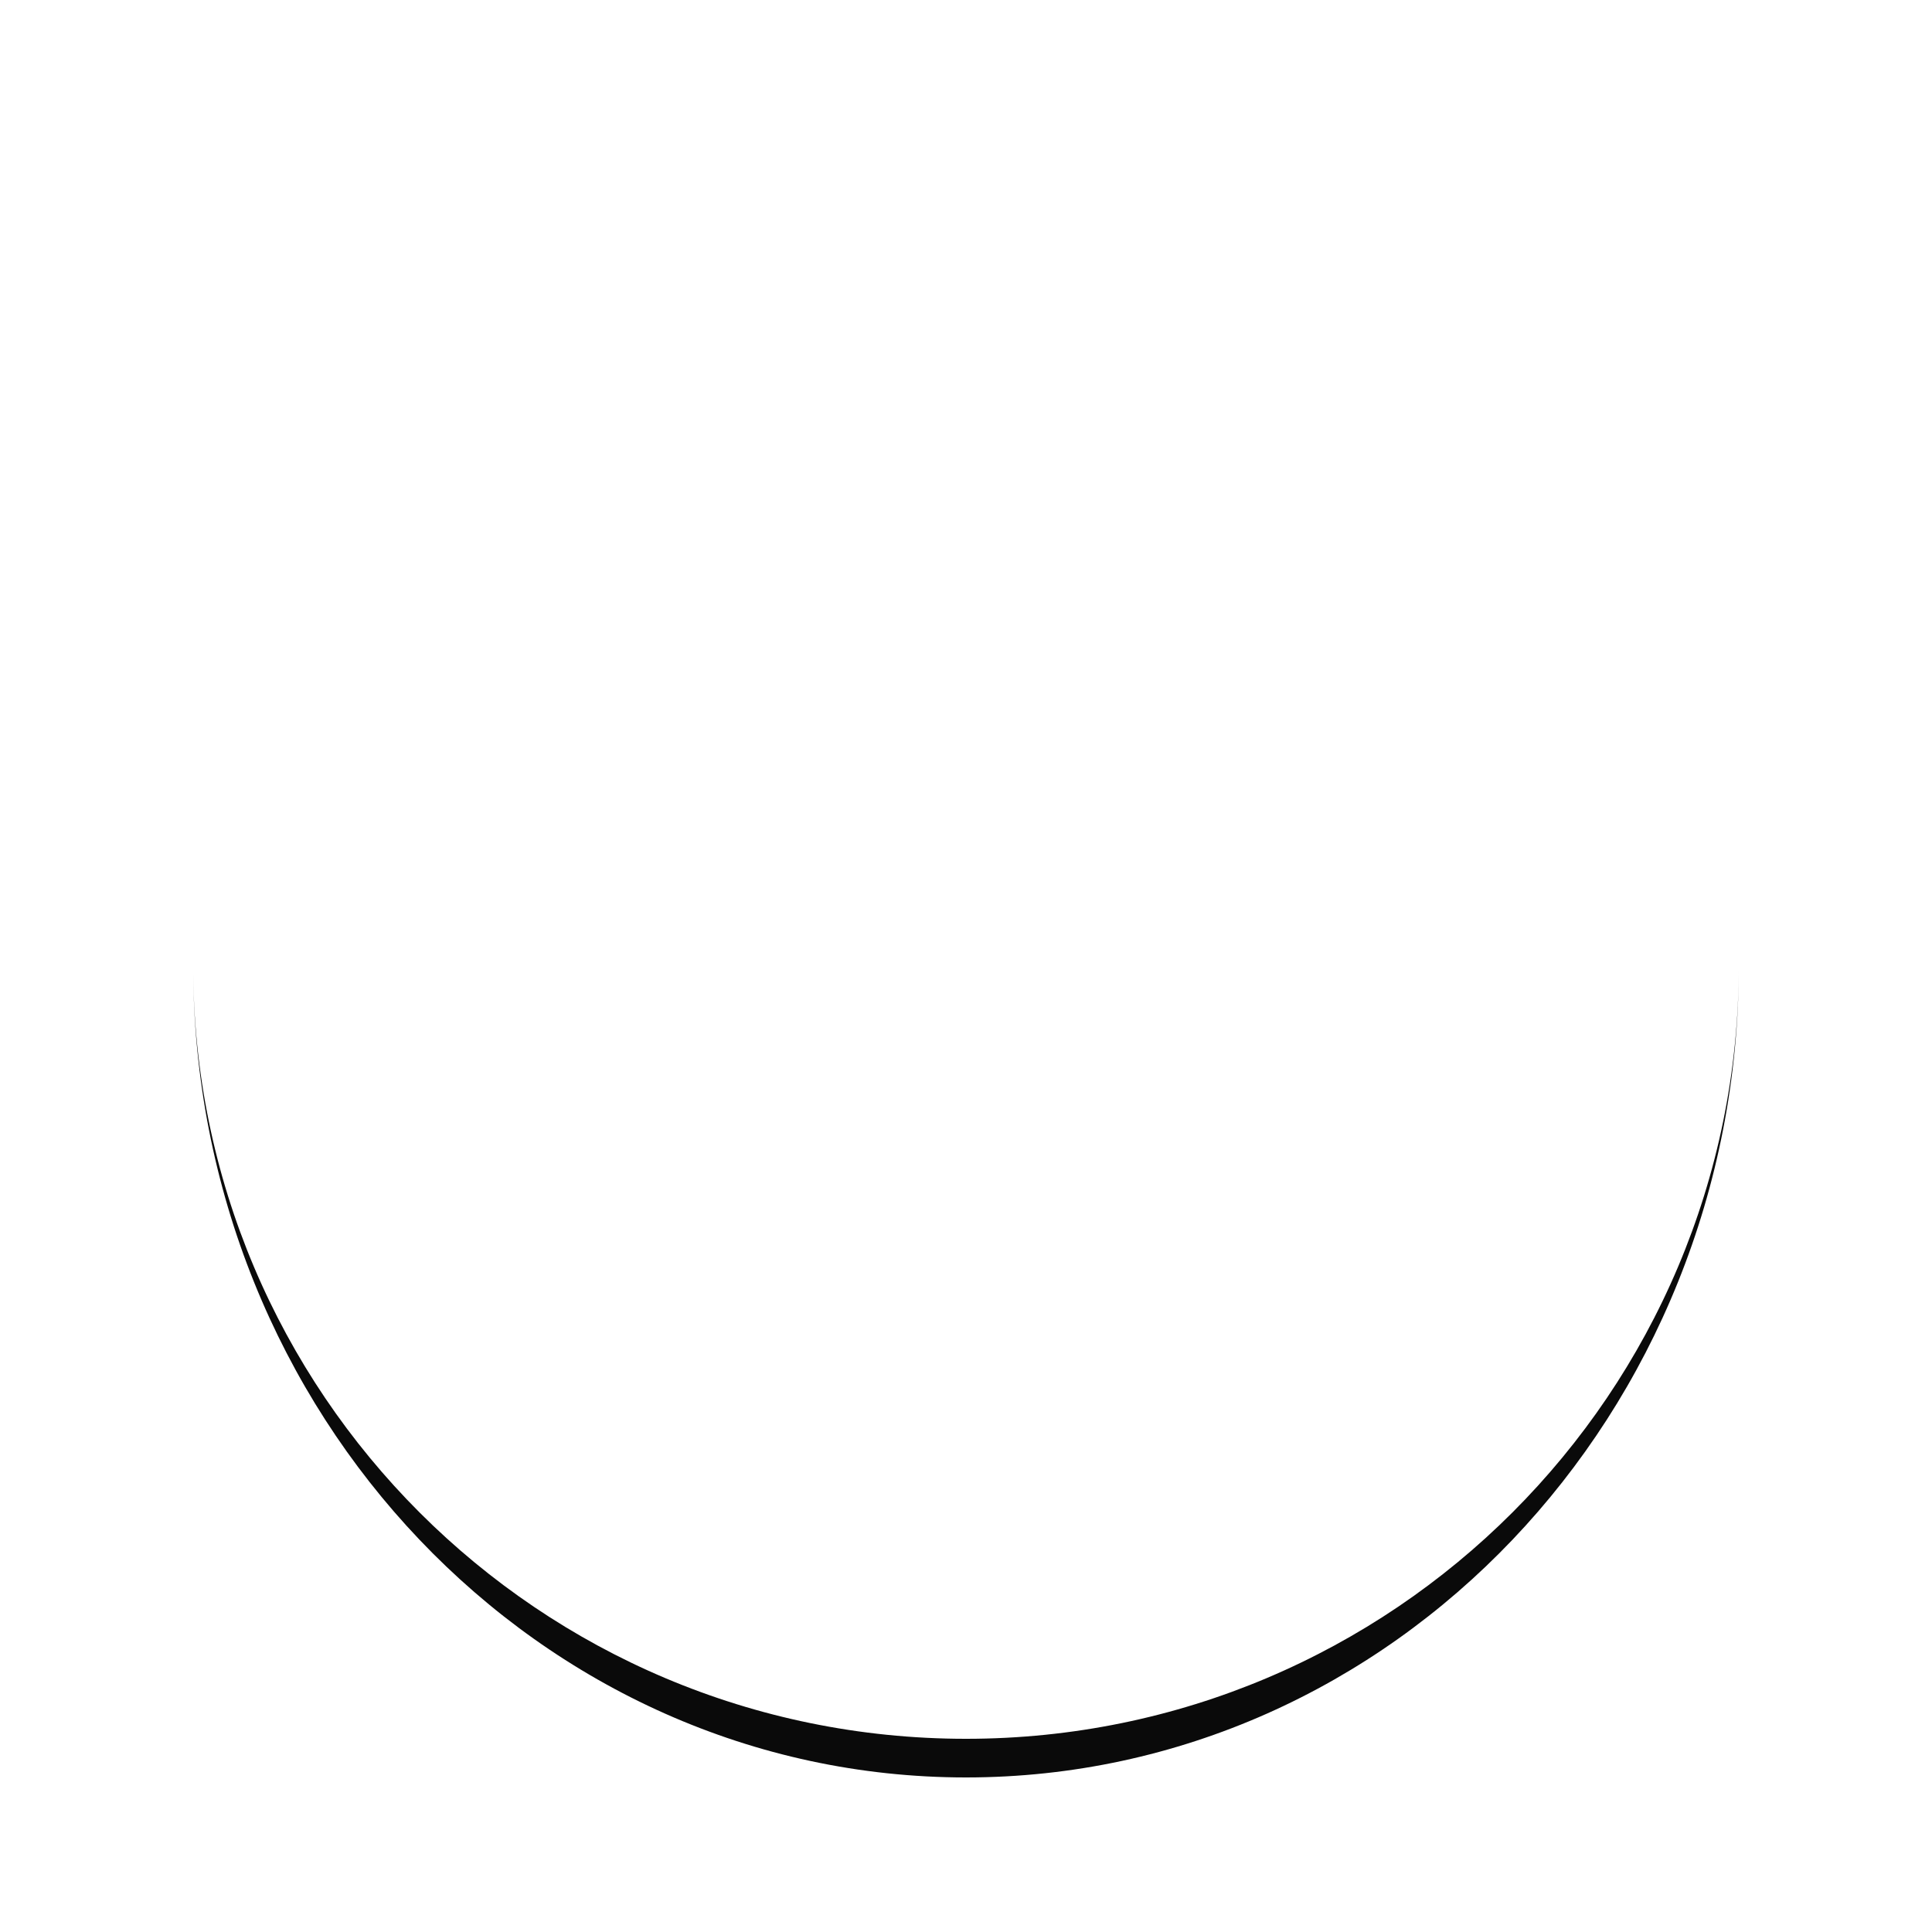
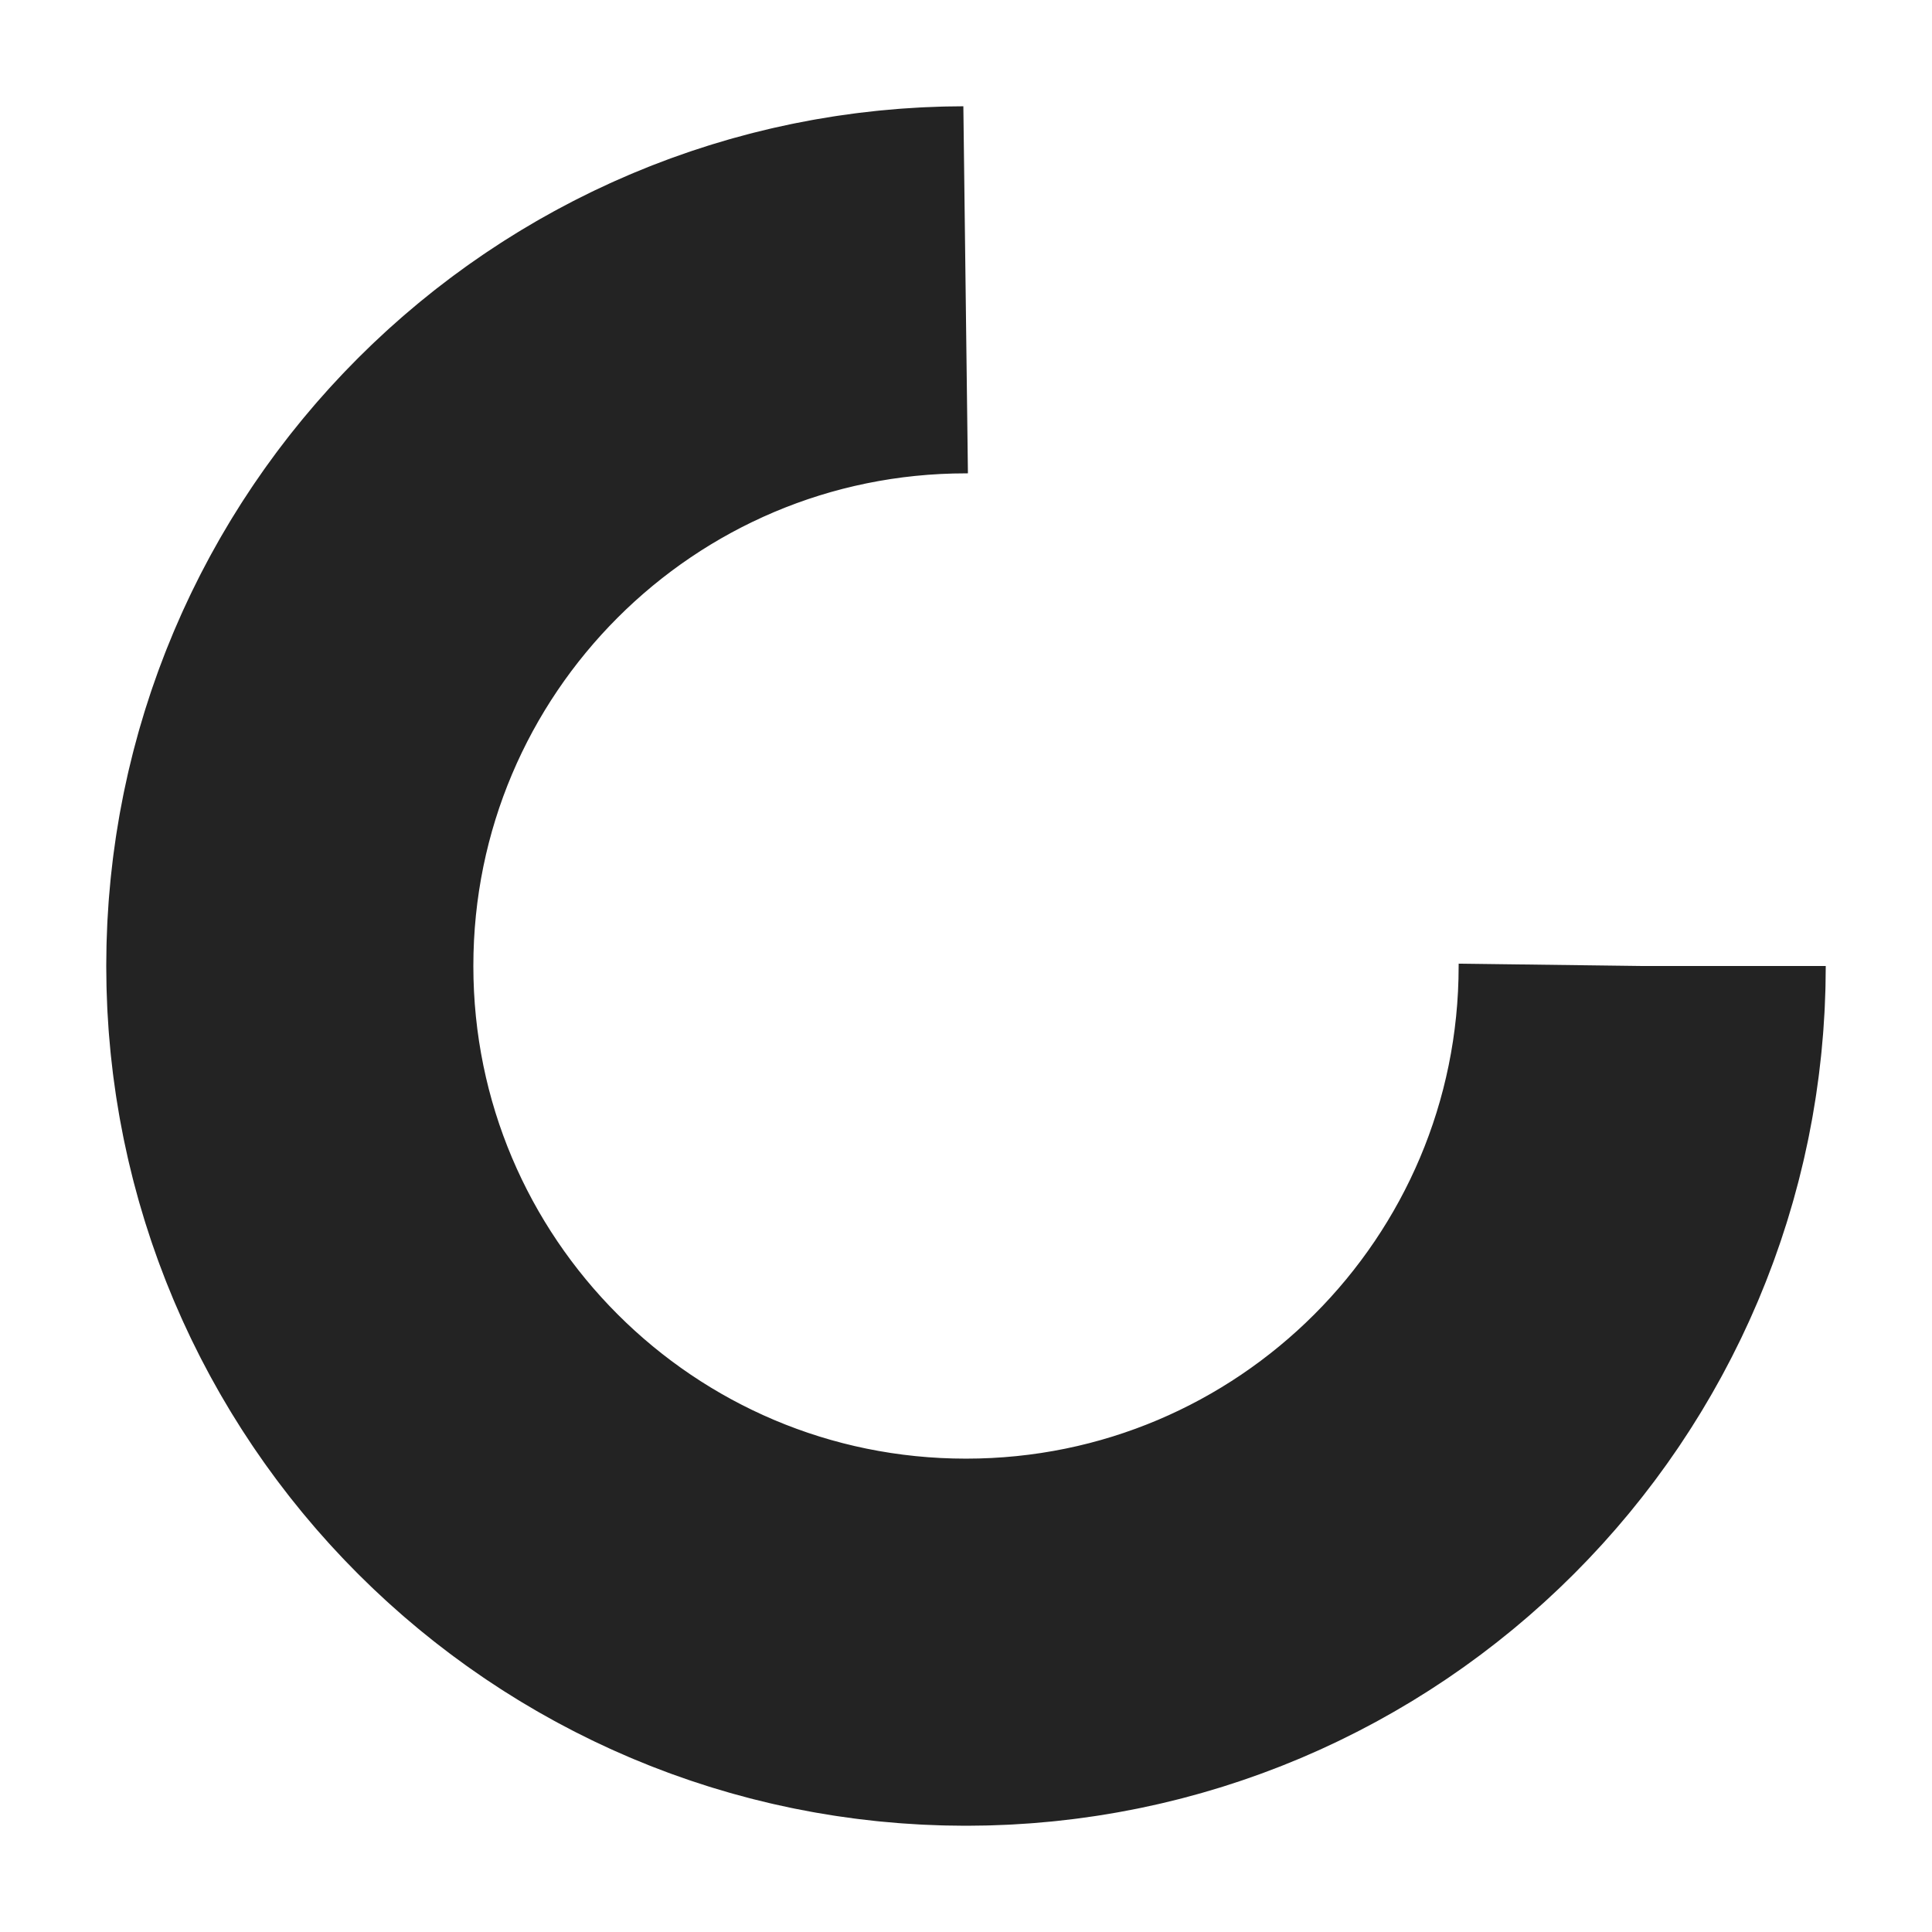
- <svg xmlns="http://www.w3.org/2000/svg" style="margin: auto; background: rgb(241, 242, 243); display: block; shape-rendering: auto;" width="200px" height="200px" viewBox="0 0 100 100" preserveAspectRatio="xMidYMid">
-   <path d="M10 50A40 40 0 0 0 90 50A40 42 0 0 1 10 50" fill="#0a0a0a" stroke="none">
-     <animateTransform attributeName="transform" type="rotate" dur="1s" repeatCount="indefinite" keyTimes="0;1" values="0 50 51;360 50 51" />
-   </path>
+ <svg xmlns="http://www.w3.org/2000/svg" style="margin: auto; background: none; display: block; shape-rendering: auto;" width="200px" height="200px" viewBox="0 0 100 100" preserveAspectRatio="xMidYMid">
+   <circle cx="50" cy="50" fill="none" stroke="#232323" stroke-width="19" r="35" stroke-dasharray="164.934 56.978">
+     <animateTransform attributeName="transform" type="rotate" repeatCount="indefinite" dur="1s" values="0 50 50;360 50 50" keyTimes="0;1" />
+   </circle>
</svg>
